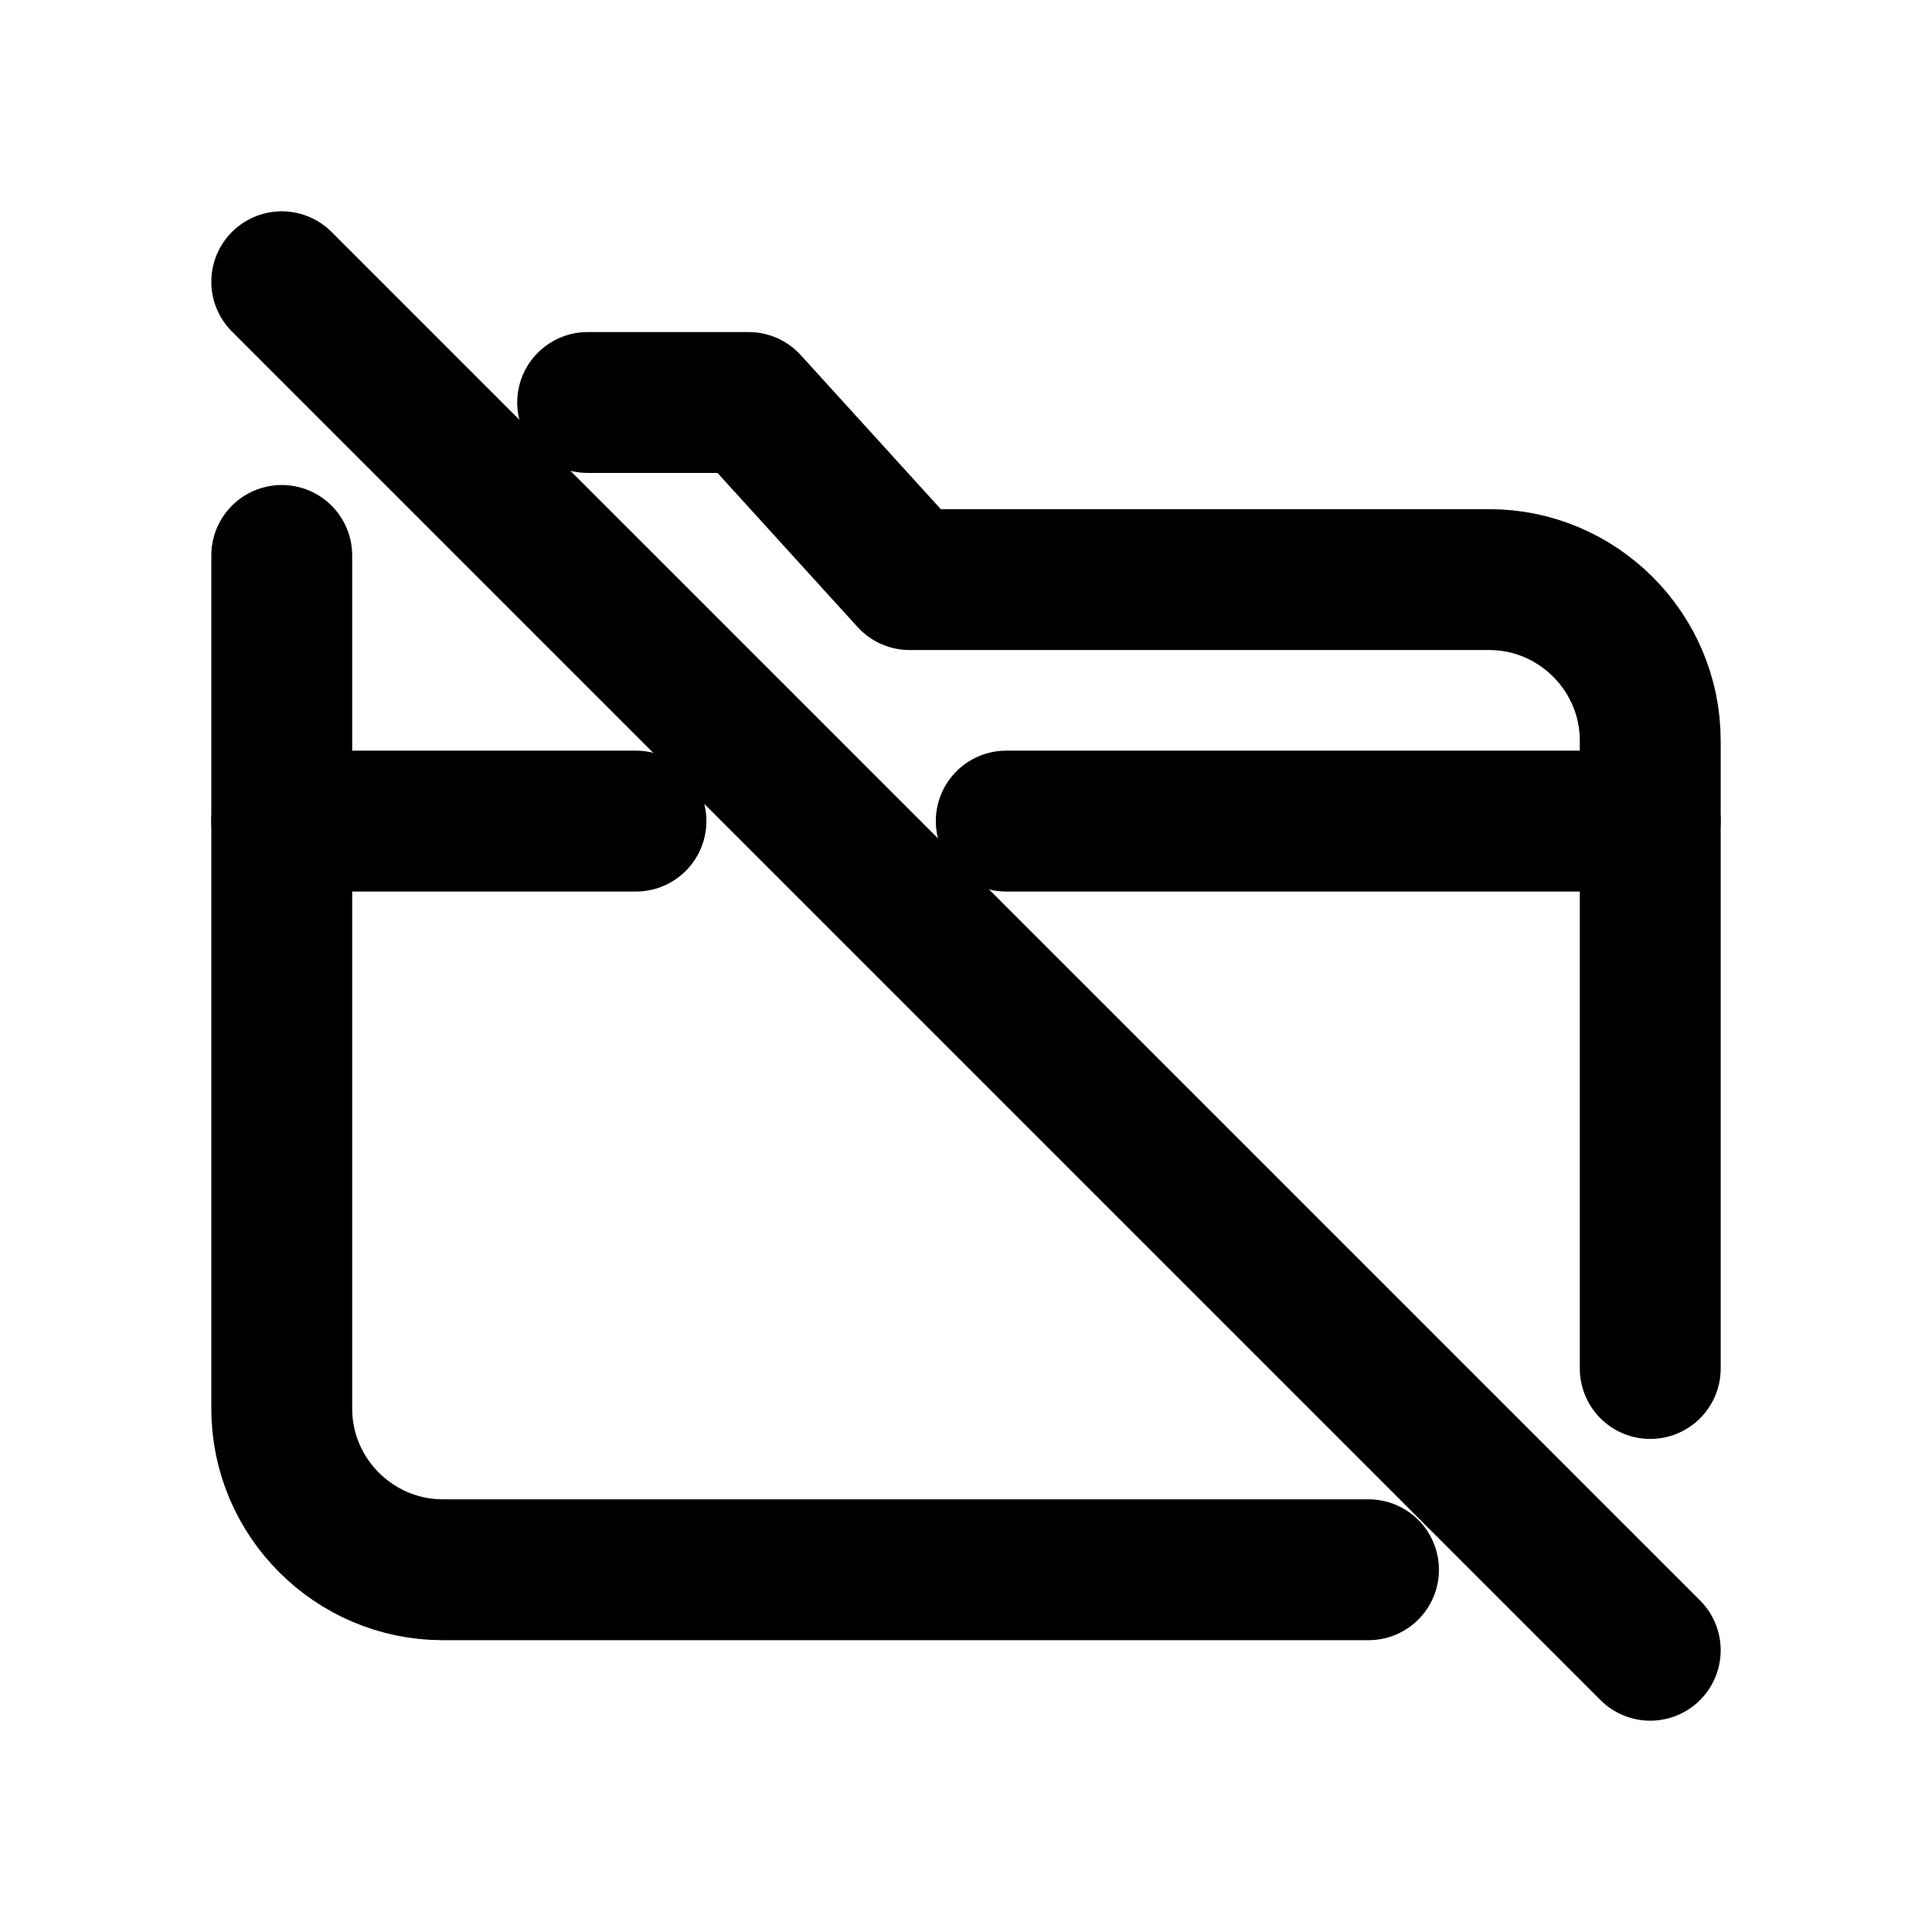
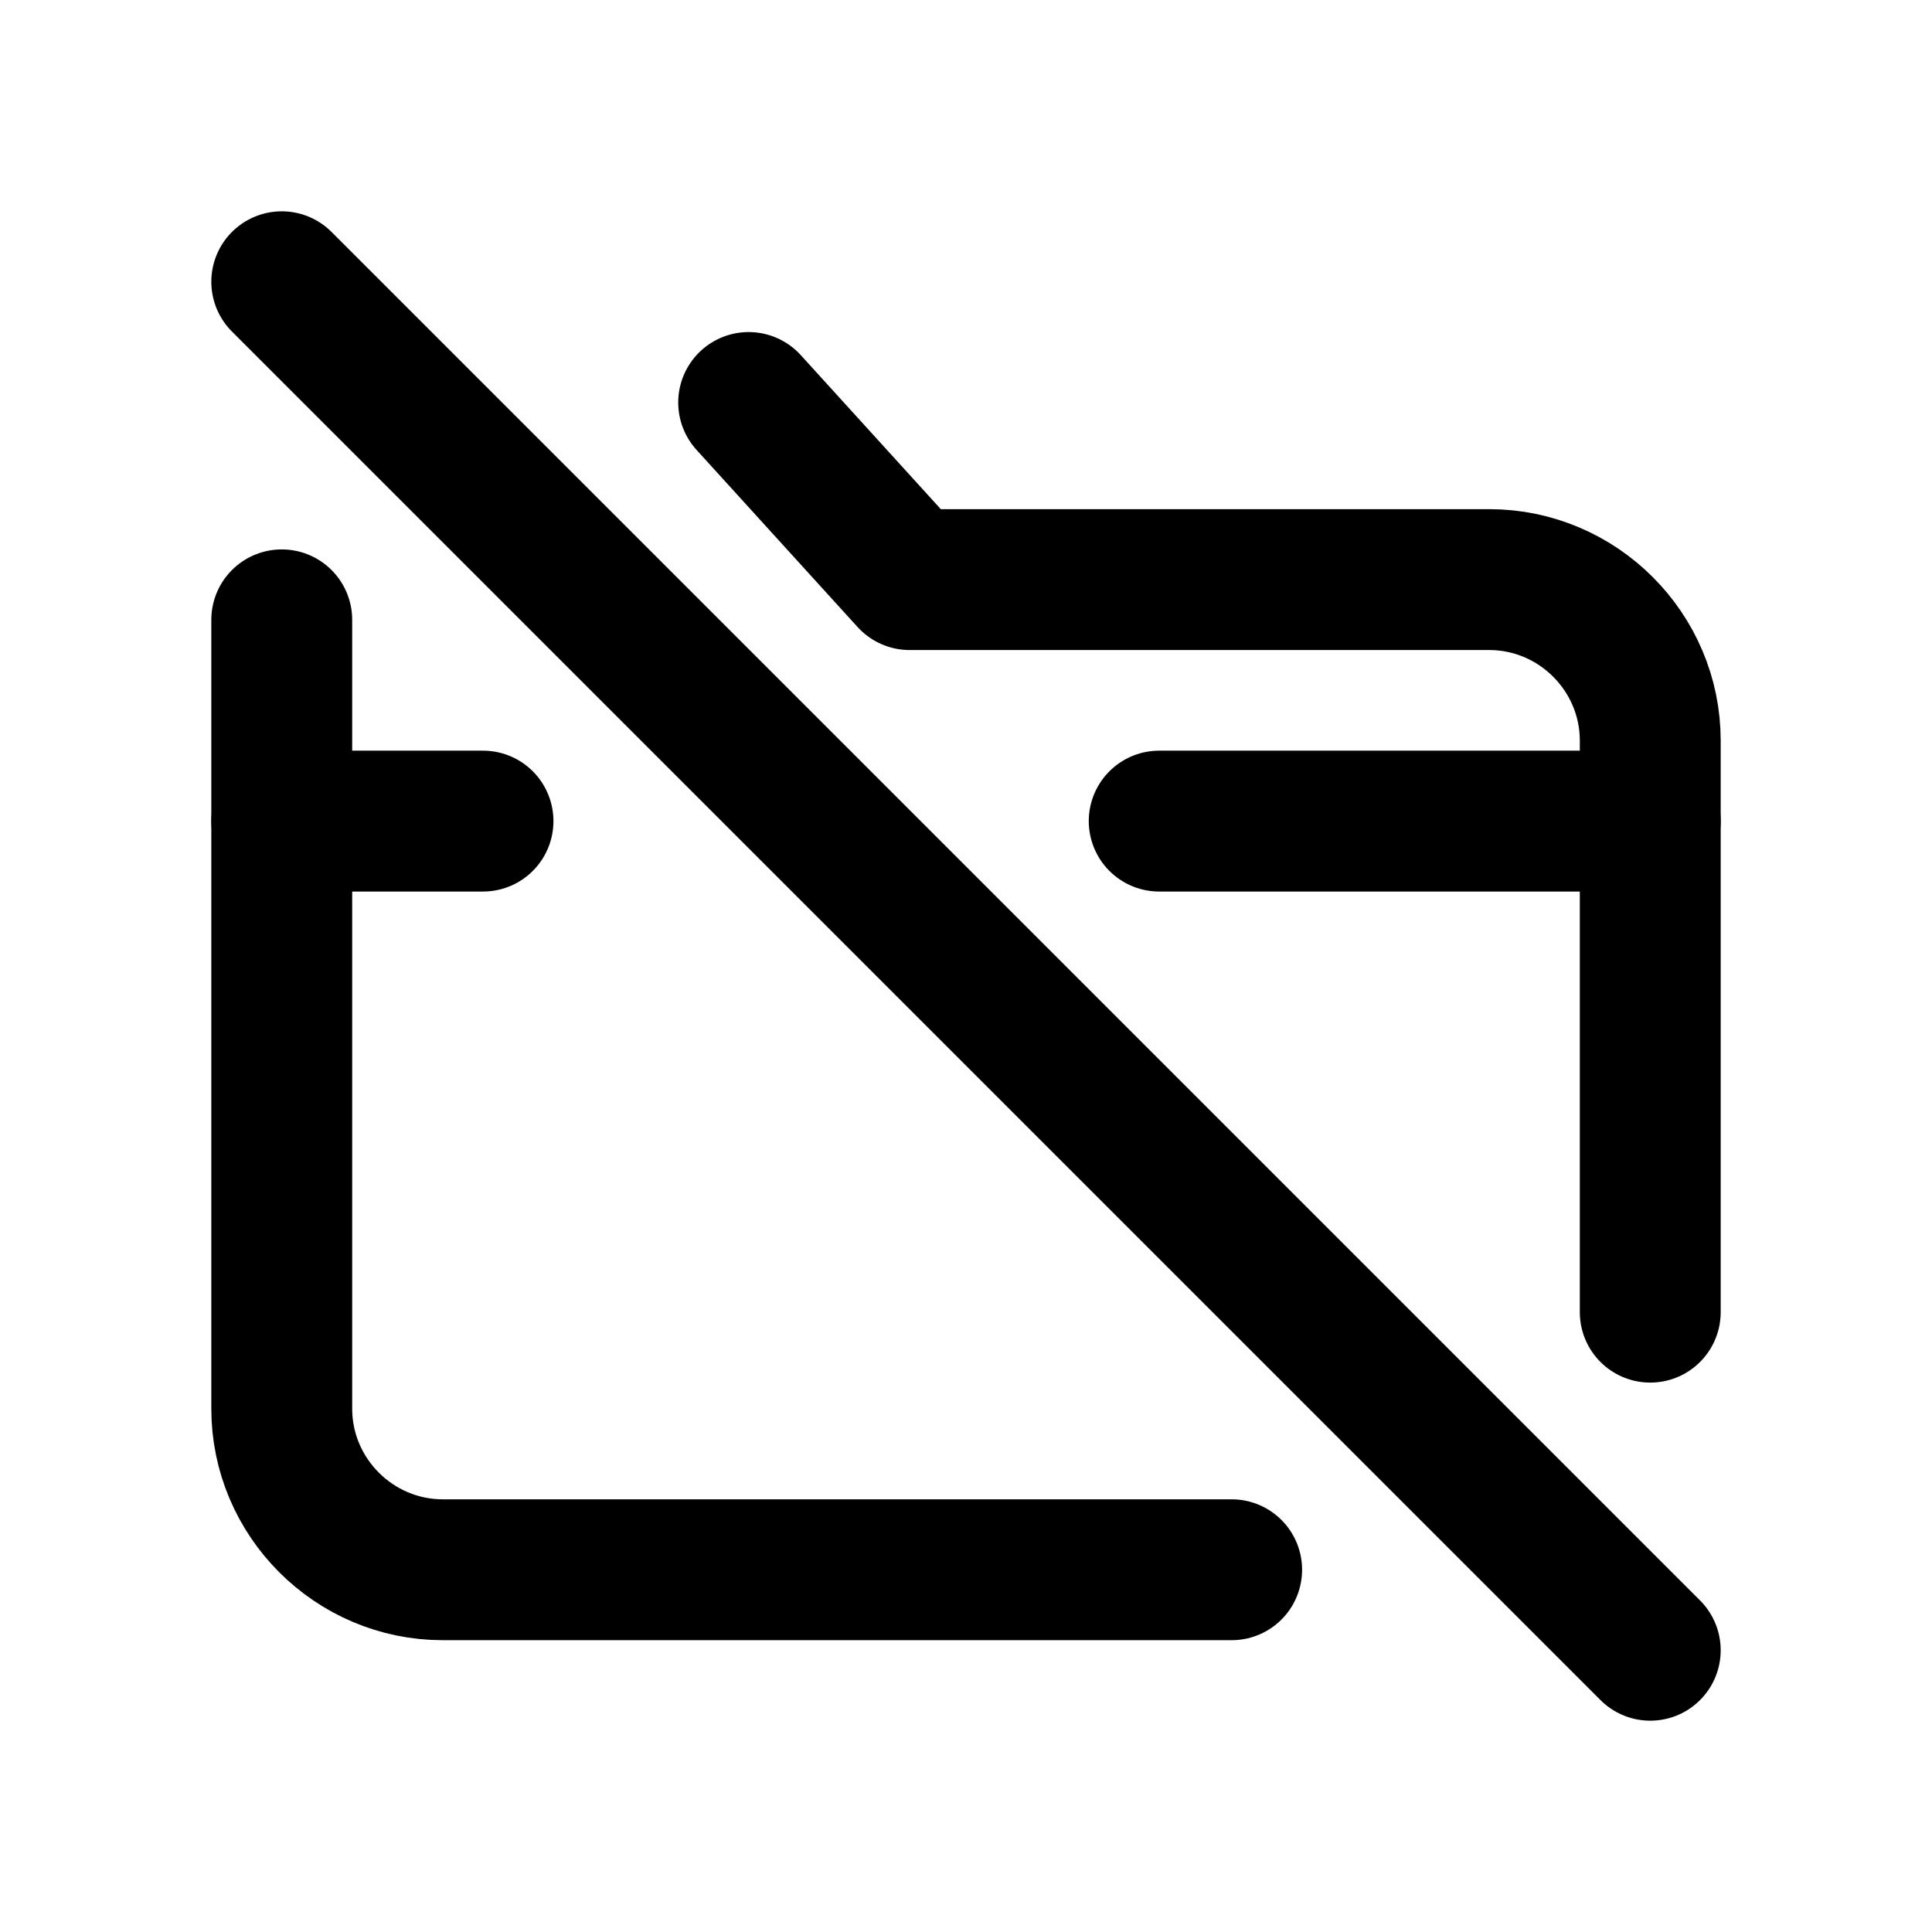
<svg xmlns="http://www.w3.org/2000/svg" width="24" height="24" viewBox="0 0 24 24" fill="none" stroke="currentColor" stroke-width="1.75" stroke-linecap="round" stroke-linejoin="round" class="afroicon afroicon-ui-folder-off">
-   <path d="M7.3 5H9.3L11.3 7.2H18.5C19.6 7.2 20.5 8.1 20.5 9.2V17" />
-   <path d="M3.5 6.9V17.5C3.5 18.6 4.4 19.5 5.5 19.5H17" />
-   <path d="M3.5 10.2H7.9M12.5 10.2H20.5" />
+   <path d="M9.3 5L11.3 7.2H18.5C19.6 7.2 20.5 8.1 20.5 9.2V16.3" />
+   <path d="M3.5 7.7V17.5C3.5 18.6 4.4 19.5 5.5 19.5H15.3" />
+   <path d="M3.5 10.2H6M14.4 10.2H20.5" />
  <path d="M3.5 3.5L20.5 20.5" />
</svg>
